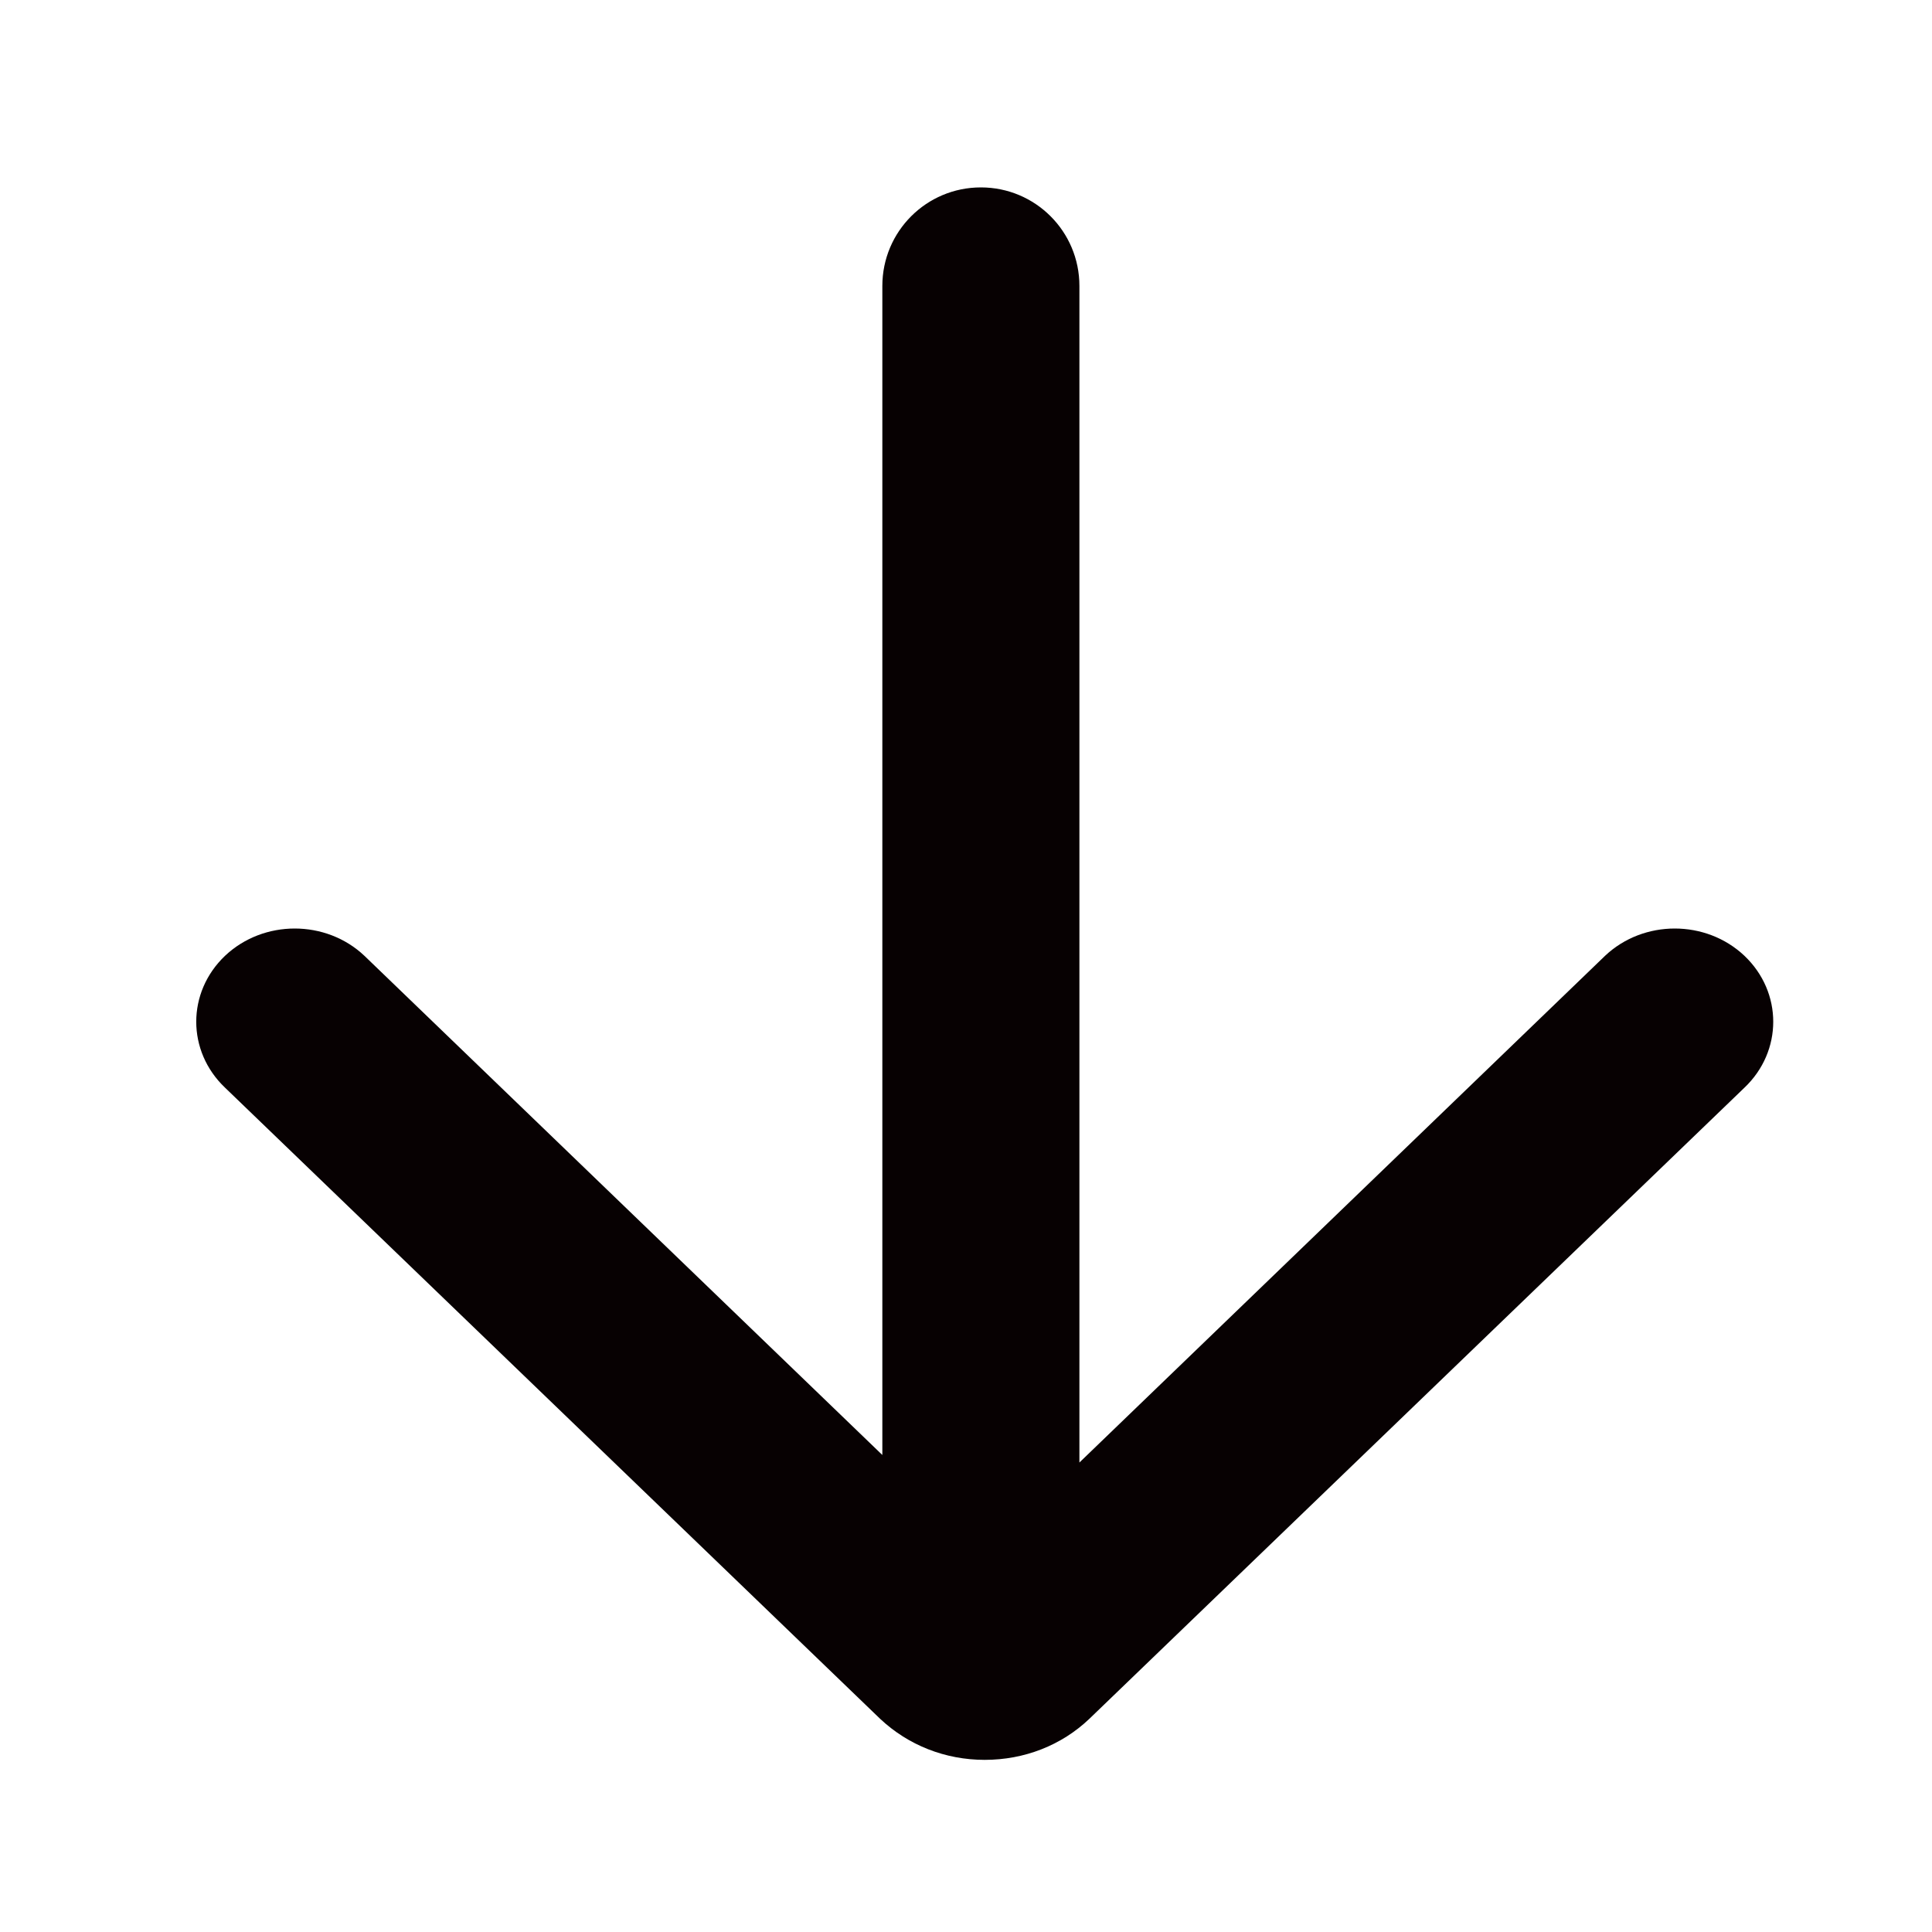
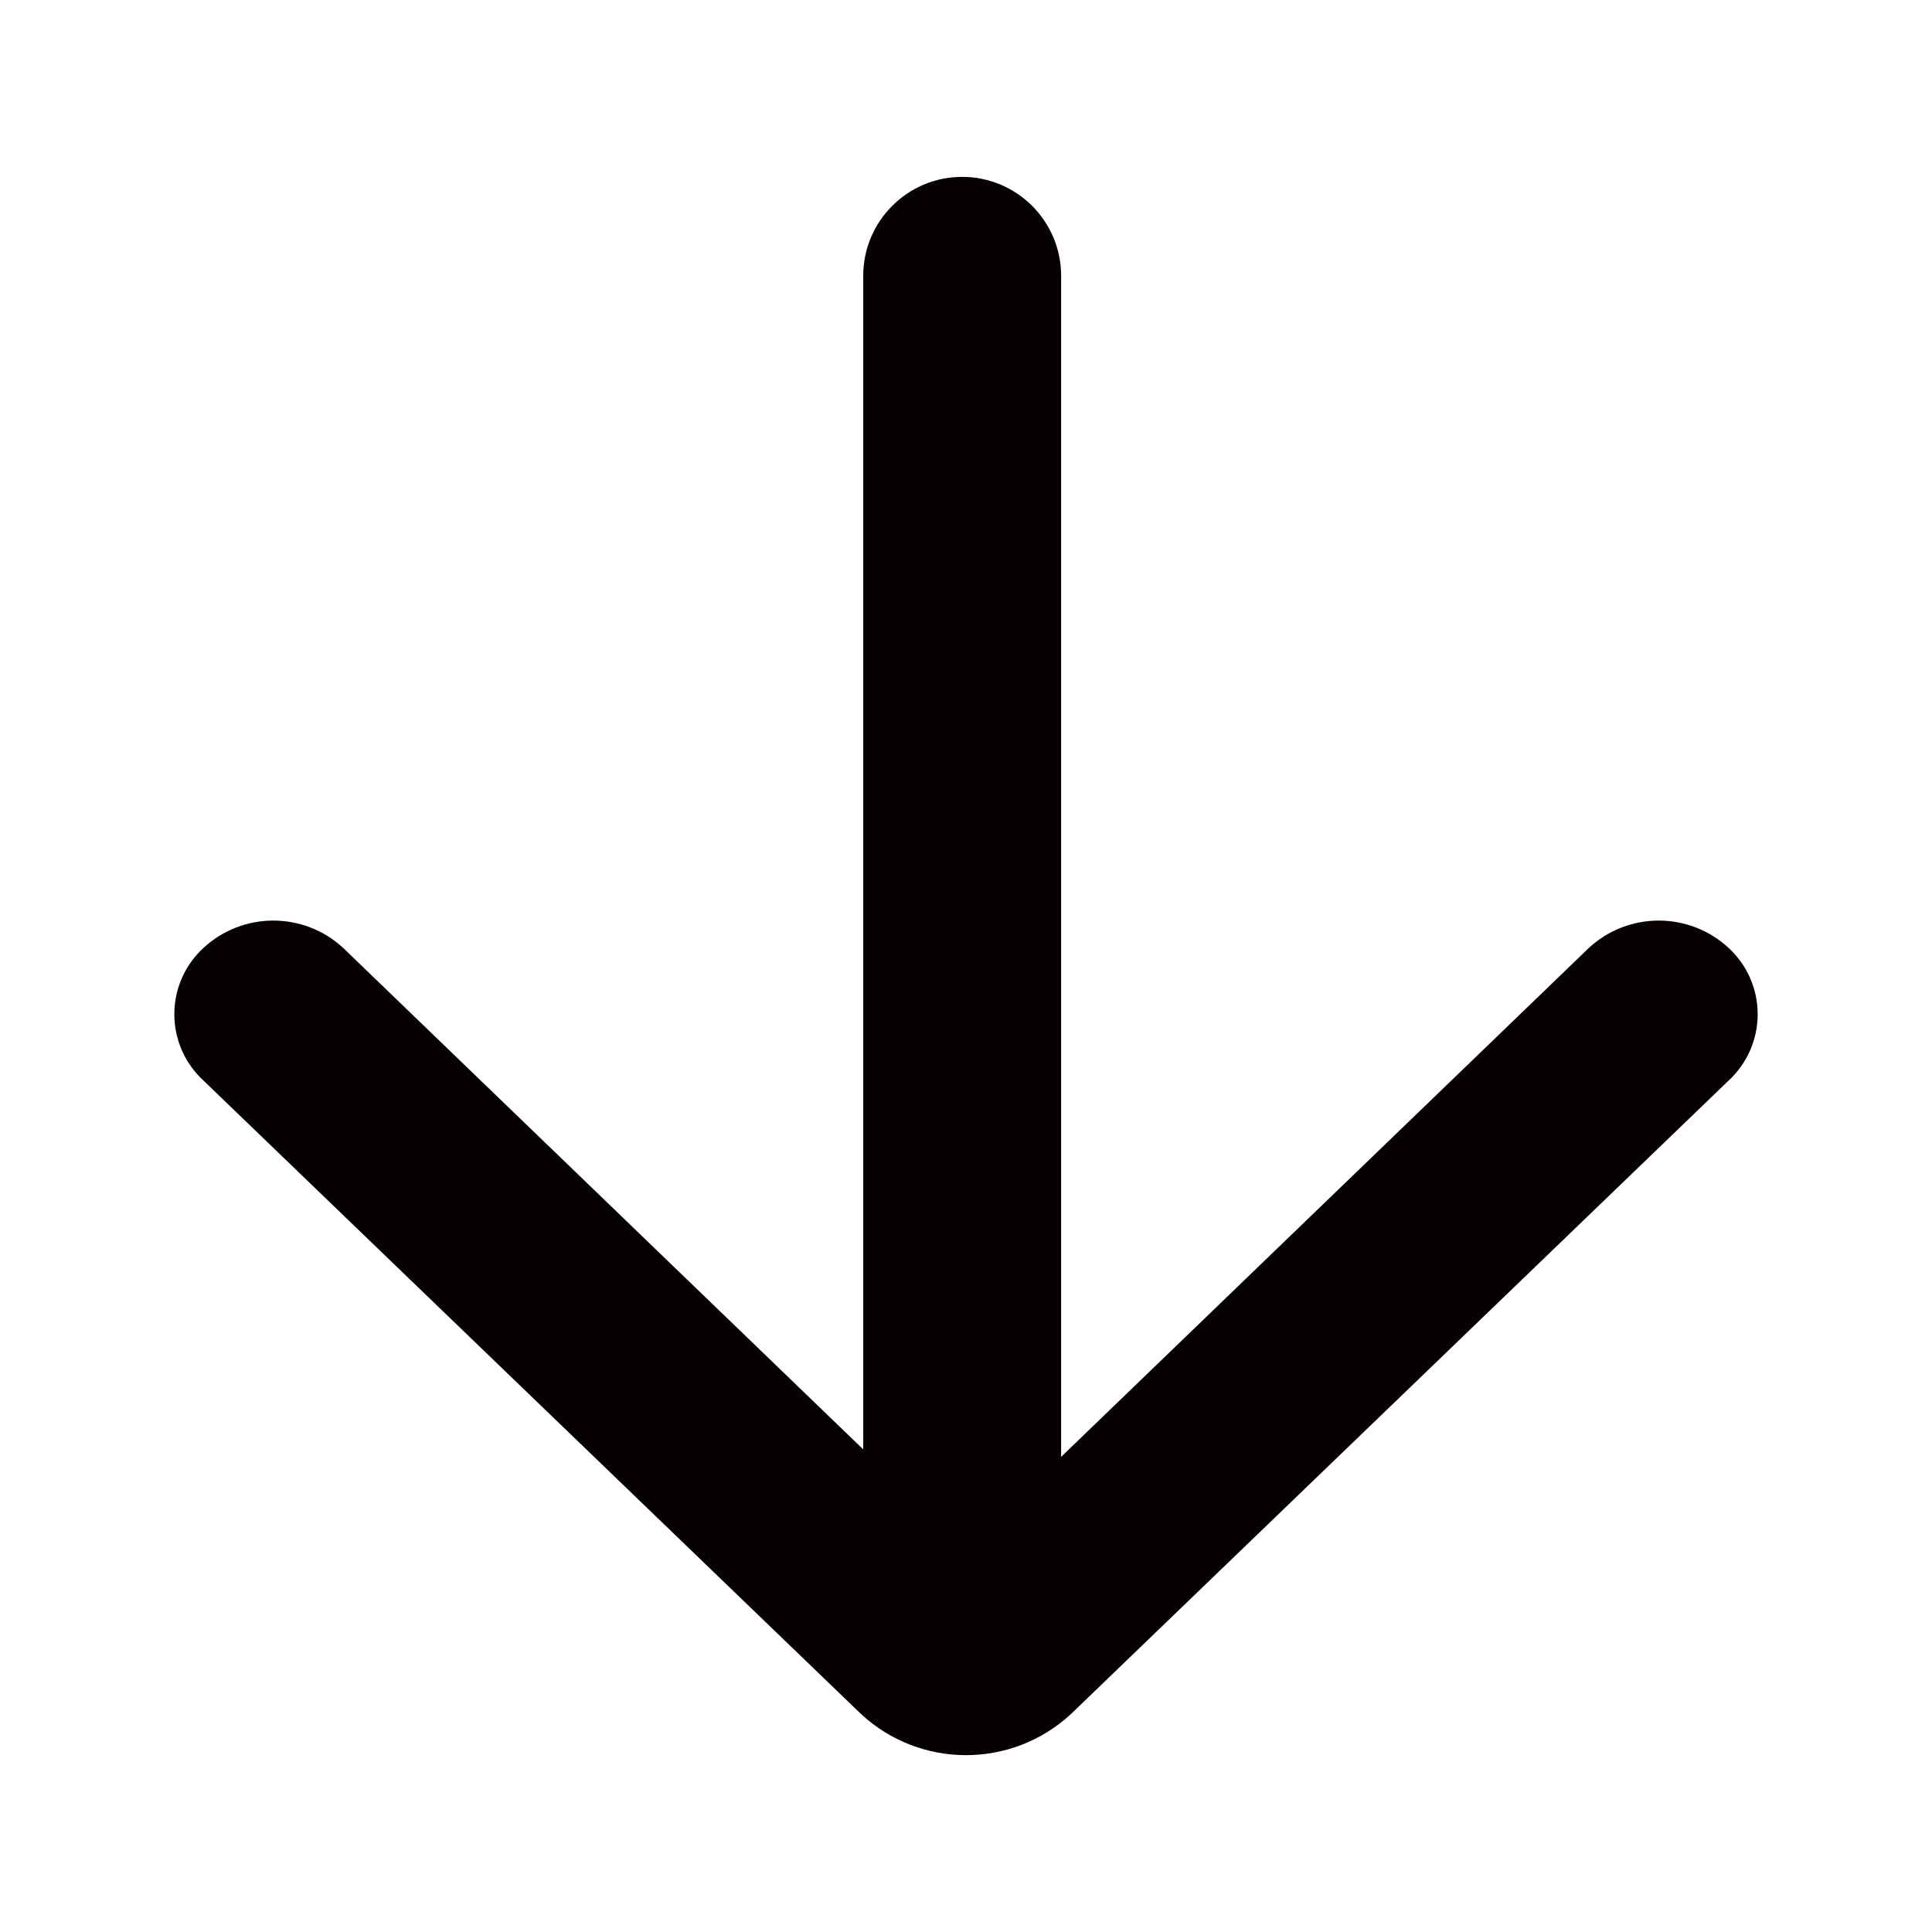
- <svg xmlns="http://www.w3.org/2000/svg" version="1.1" id="レイヤー_2" x="0px" y="0px" viewBox="0 0 1000 1000" style="enable-background:new 0 0 1000 1000;" xml:space="preserve">
-   <style type="text/css">
- 	.st0{fill:#040000;}
- 	.st1{fill:#070001;}
- 	.st2{fill:#231916;}
- 	.st3{stroke:#000000;stroke-width:50;stroke-miterlimit:10;}
- 	.st4{fill-rule:evenodd;clip-rule:evenodd;fill:#070102;}
- </style>
-   <path class="st4" d="M902.9,494.7c-19.9-18.8-52.2-18.8-72.1,0L558.7,757v-609c0-28.2-22.8-51-51-51c-28.2,0-51,22.8-51,51v605.1  L188.6,494.7c-19.9-18.8-52.2-18.8-72.1,0c-19.9,18.9-19.9,49.4,0,68.3l339.1,326.7c14.5,13.6,33.6,21.2,54.1,21.2  c20.5,0,39.7-7.5,54.1-21.2L902.9,563C922.8,544.1,922.8,513.6,902.9,494.7z" />
+ <svg xmlns="http://www.w3.org/2000/svg" id="レイヤー_2" data-name="レイヤー 2" viewBox="0 0 591.02 591.02">
+   <defs>
+     <style>.cls-1{fill:#070102;fill-rule:evenodd;}</style>
+   </defs>
+   <path class="cls-1" d="M528.83,290a31.5,31.5,0,0,0-42.8,0L324.61,445.67V84.38a30.27,30.27,0,1,0-60.54,0v359L105,290a31.49,31.49,0,0,0-42.79,0,27.55,27.55,0,0,0,0,40.52L263.41,524.35a47.27,47.27,0,0,0,64.2,0L528.83,330.53A27.6,27.6,0,0,0,528.83,290Z" />
</svg>
